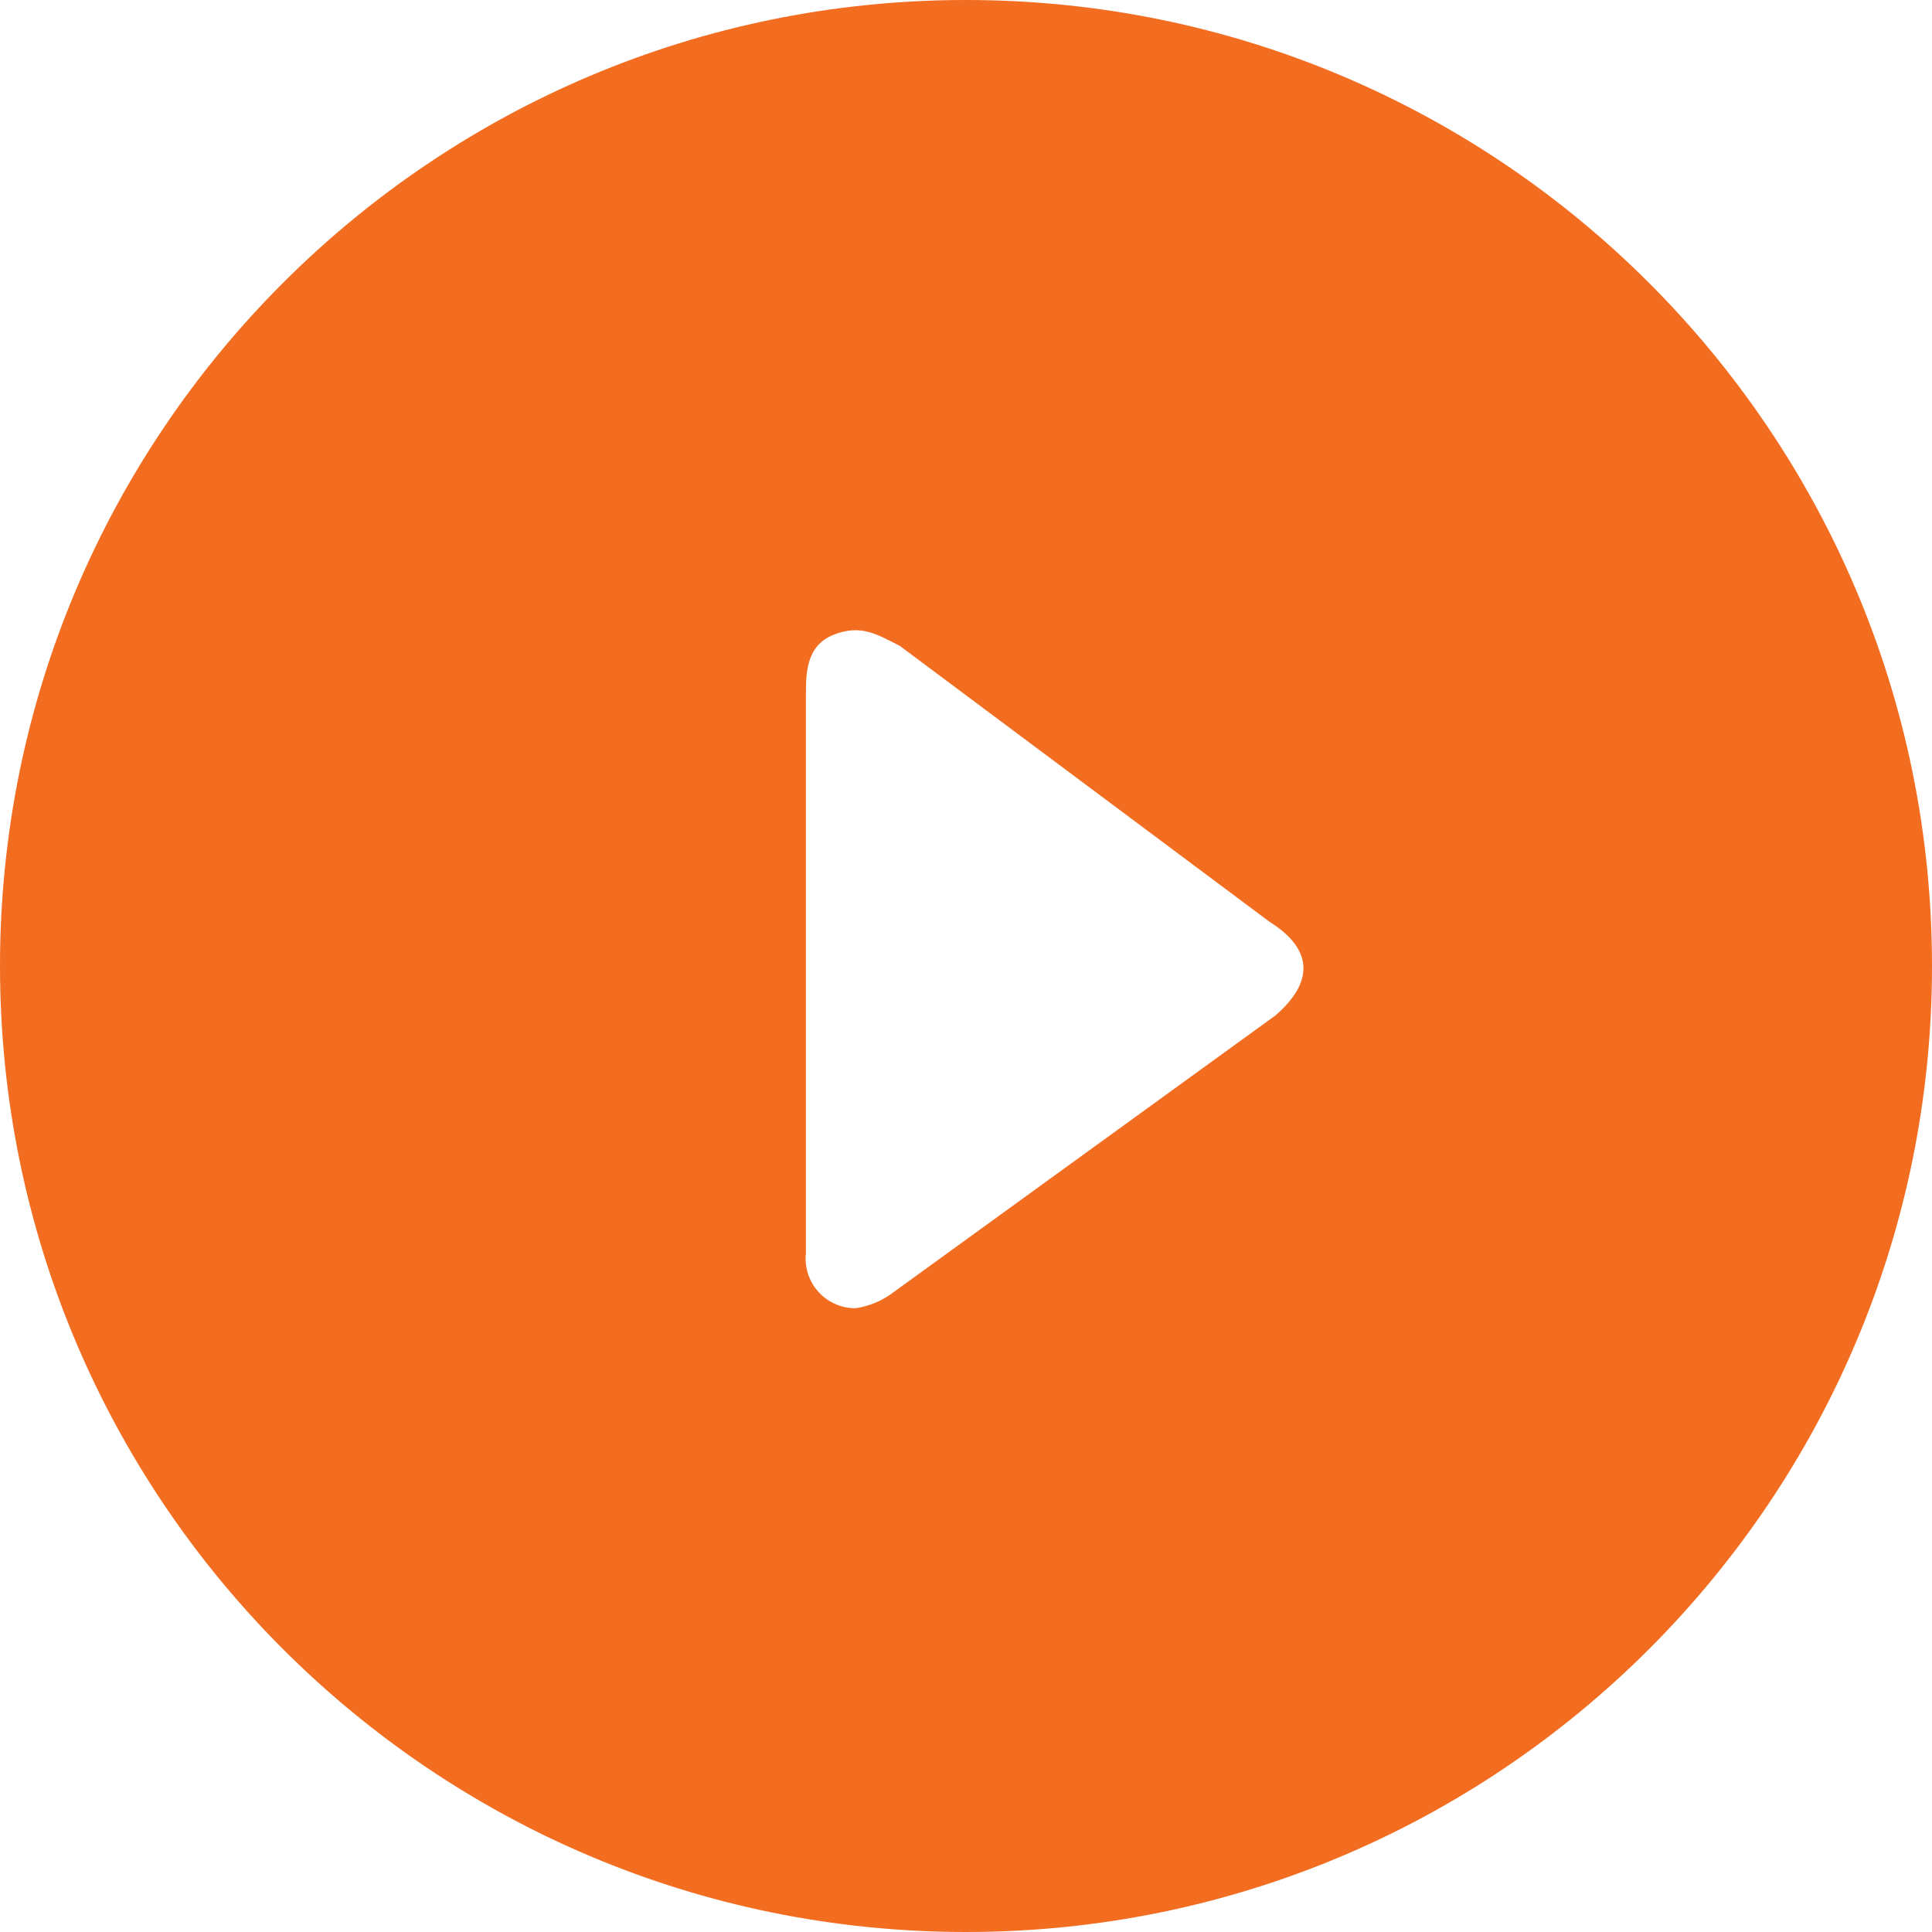
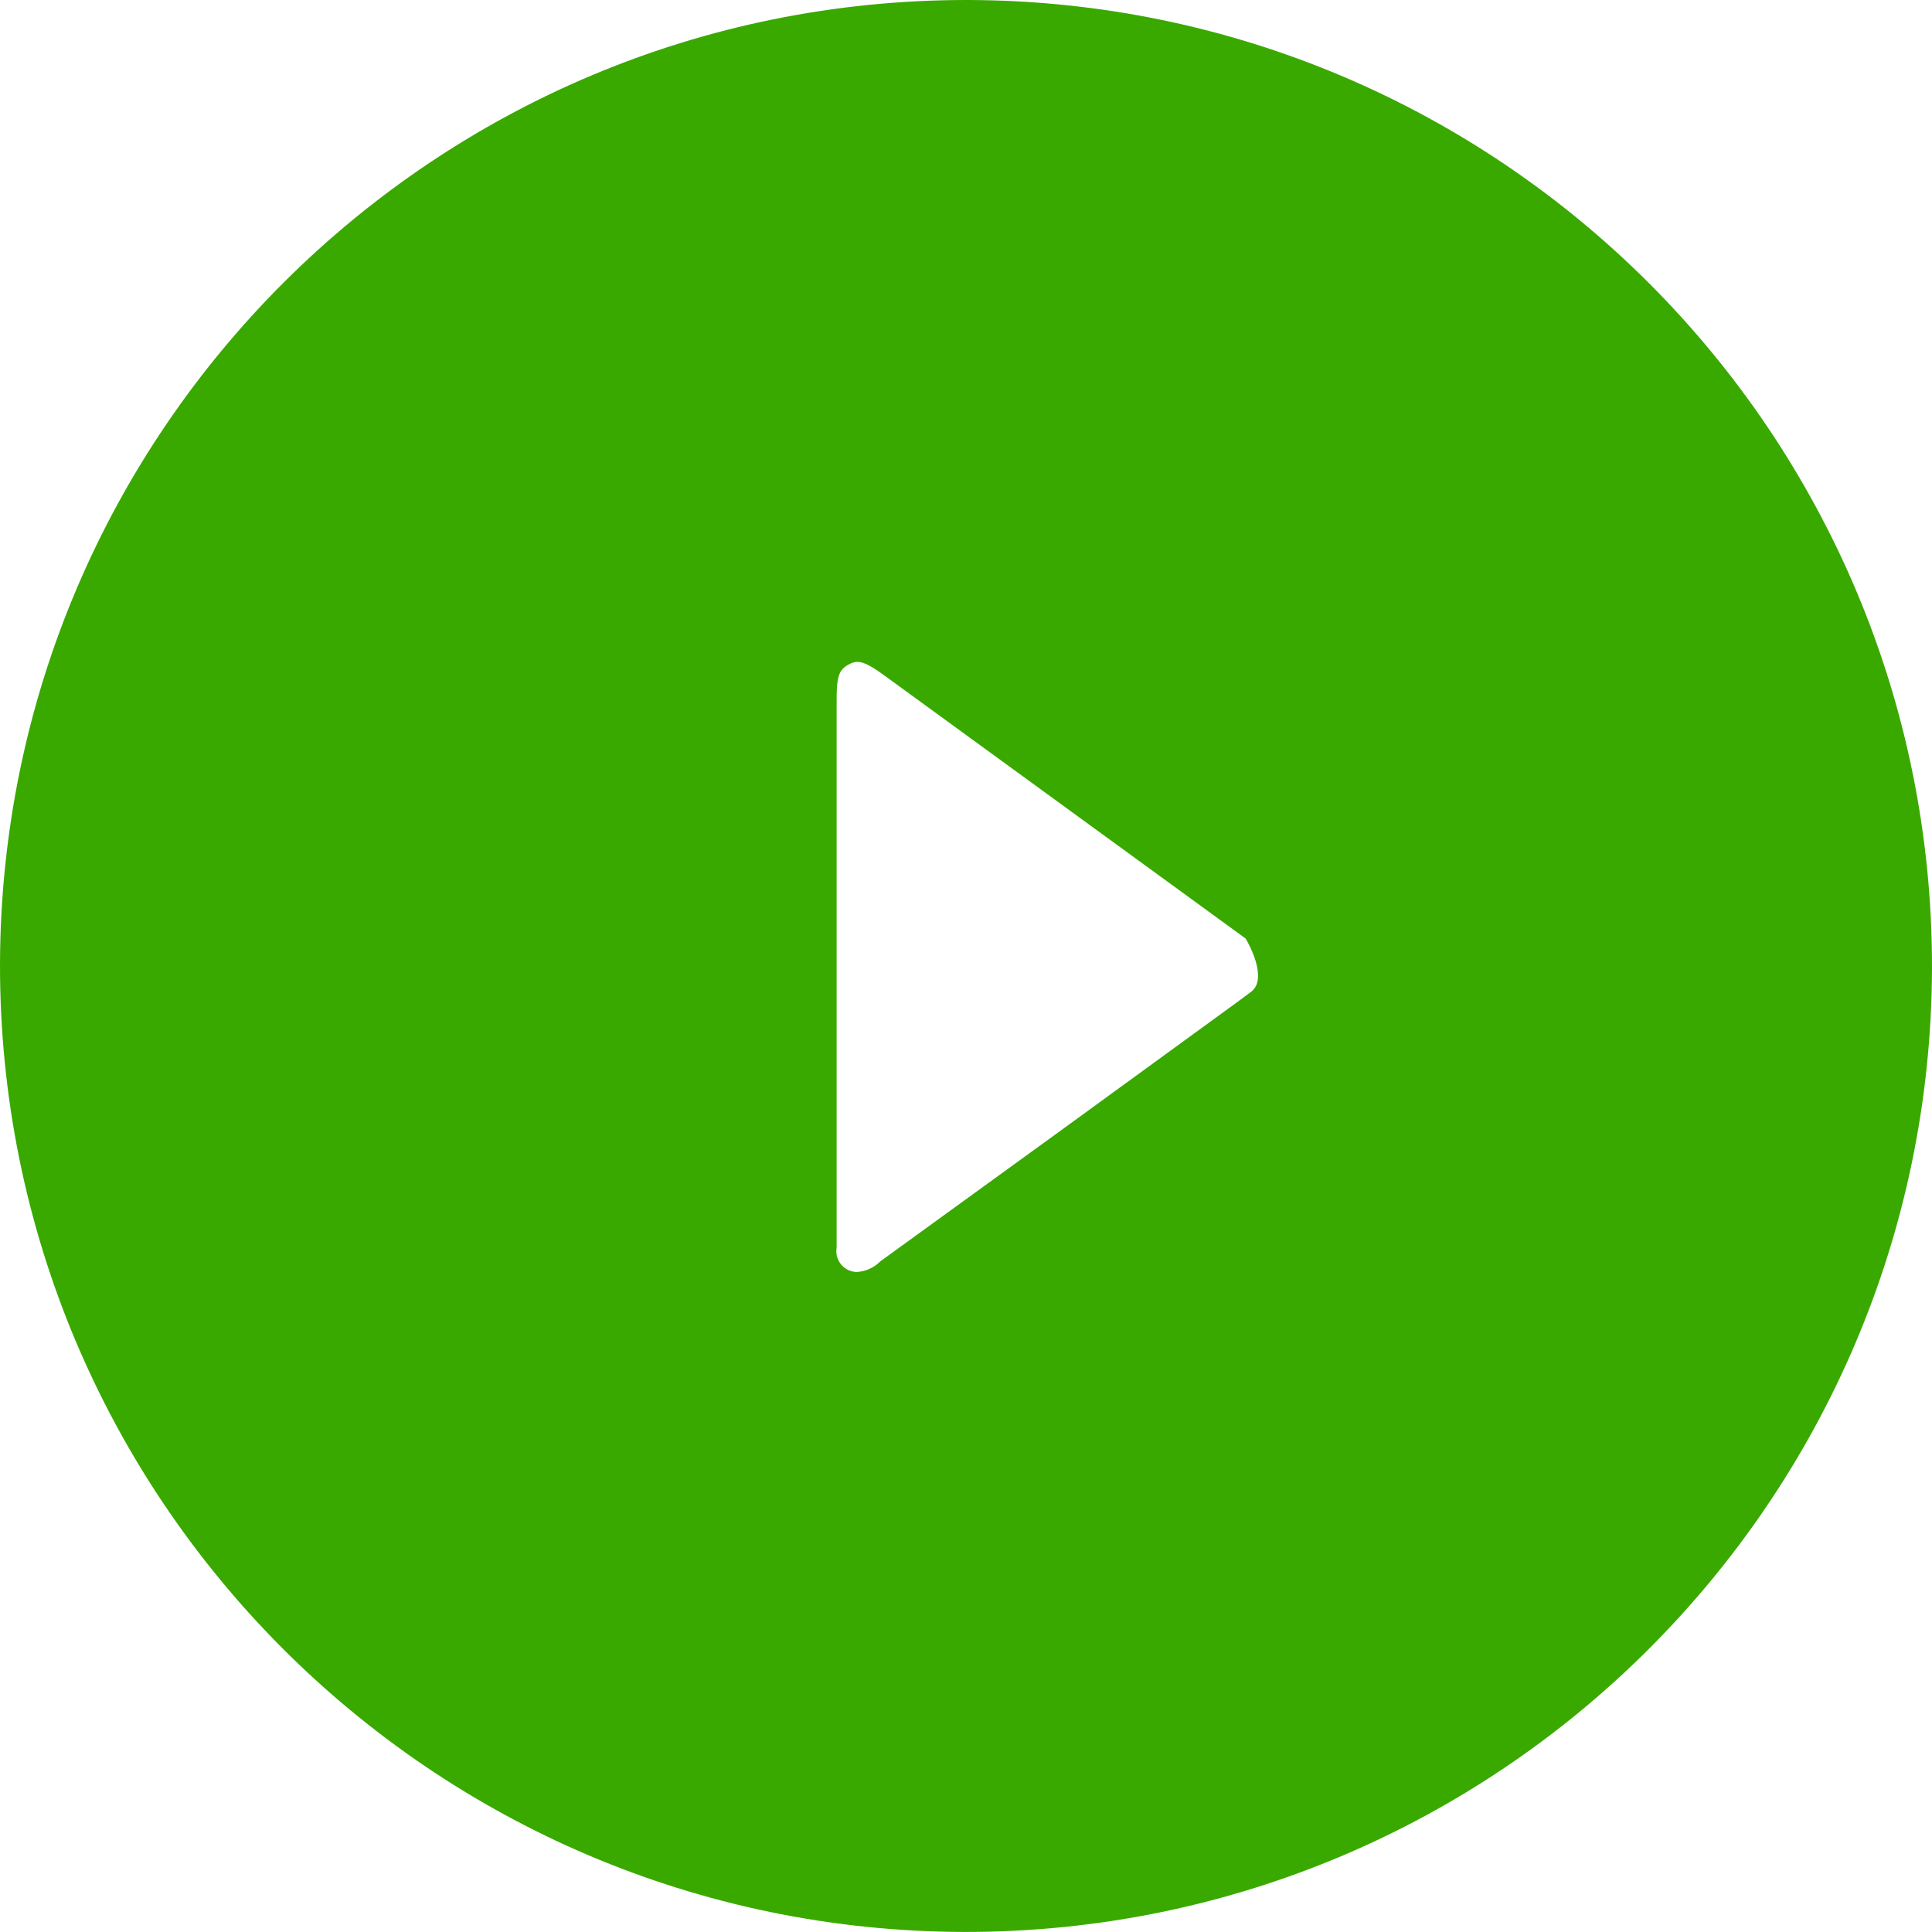
- <svg xmlns="http://www.w3.org/2000/svg" viewBox="0 0 35 35">
-   <path d="M23.1,18.4l-6.9,5a1.5,1.5,0,0,1-.7.3.9.9,0,0,1-.9-1V12.6c0-.4,0-.9.5-1.1s.8,0,1.2.2l6.7,5C23.8,17.2,23.8,17.8,23.1,18.4ZM17.5,0A17.5,17.5,0,1,0,35,17.5,17.5,17.5,0,0,0,17.5,0Z" fill="#f36d21" />
+ <svg xmlns="http://www.w3.org/2000/svg" width="38.068" height="38.065" viewBox="0 0 38.068 38.065">
+   <path id="Trazado_100525" data-name="Trazado 100525" d="M-571.432,1769.264a18.545,18.545,0,0,0-18.568,18.5,18.542,18.542,0,0,0,18.5,18.567,18.543,18.543,0,0,0,18.568-18.5A18.544,18.544,0,0,0-571.432,1769.264Zm5.847,19.473q-3.619,2.64-7.249,5.266a1.2,1.2,0,0,1-.789.324.909.909,0,0,1-.892-1.01q0-1.917,0-3.834c0-2.291,0-4.582,0-6.872,0-.472.006-.92.491-1.189s.872-.023,1.253.254c2.395,1.745,7.185,5.232,7.185,5.232S-564.744,1788.123-565.585,1788.736Z" transform="translate(590.5 -1768.764)" fill="#39a900" stroke="#39a900" stroke-width="1" />
</svg>
